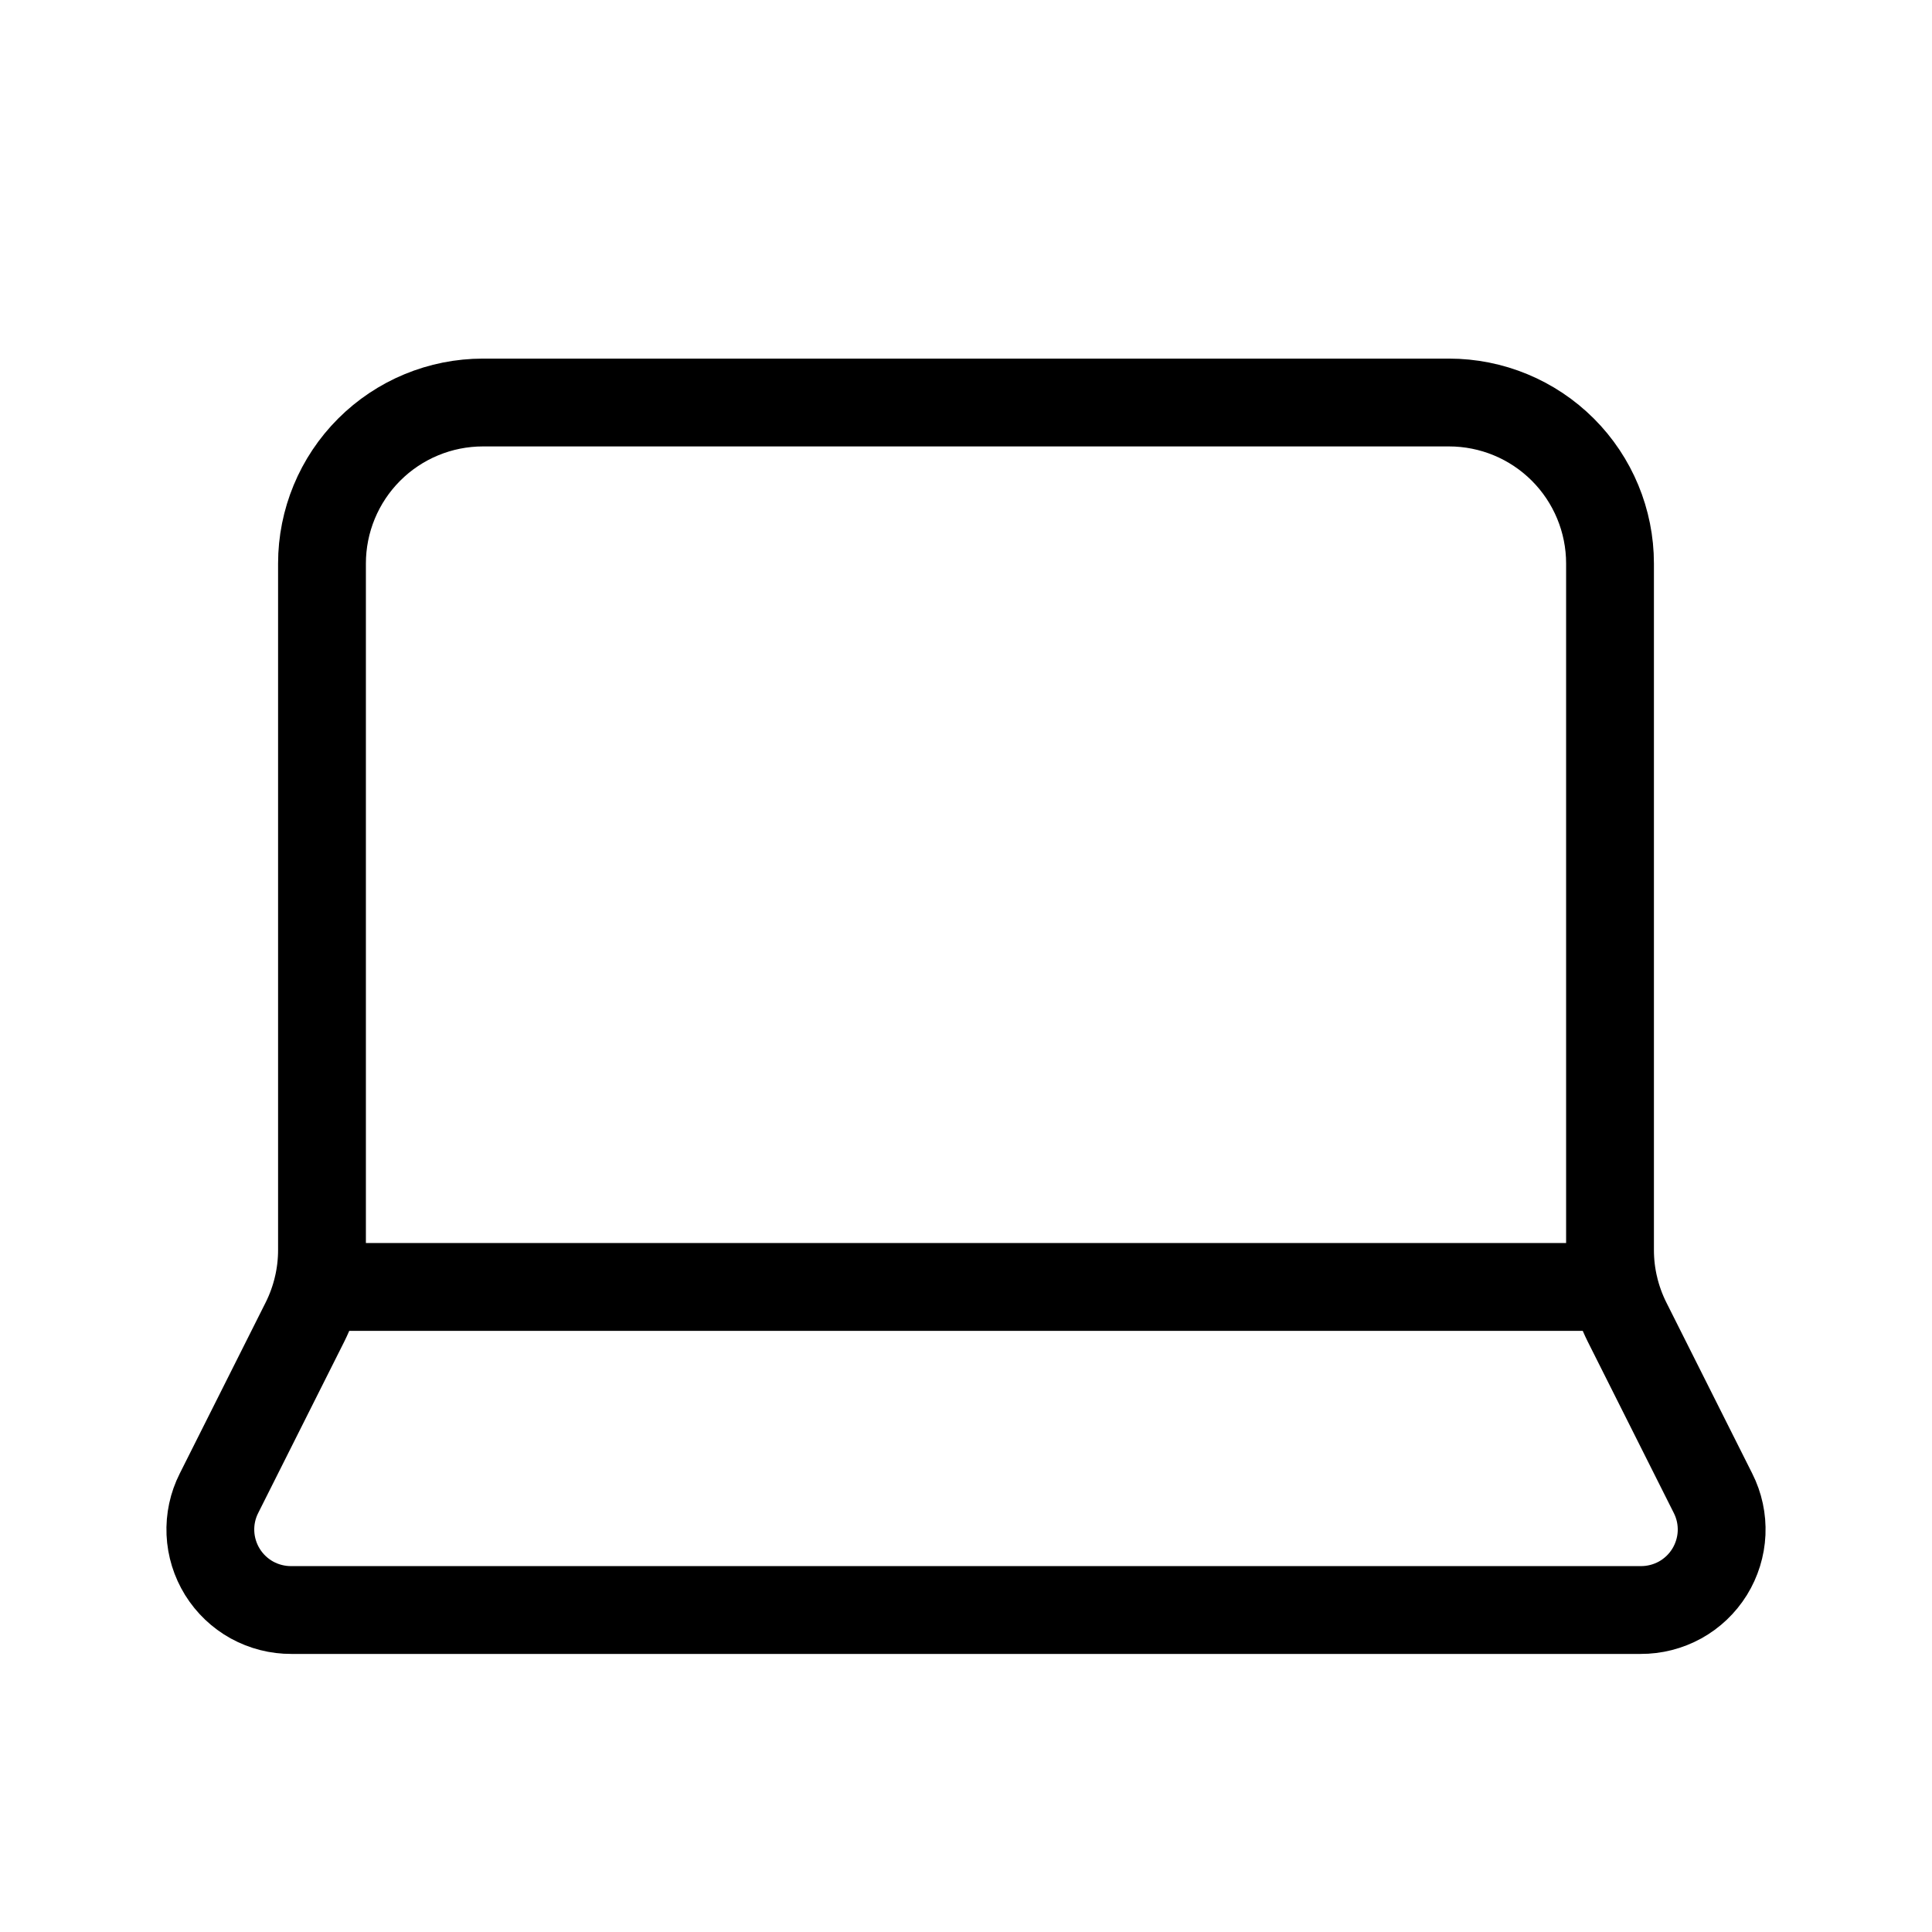
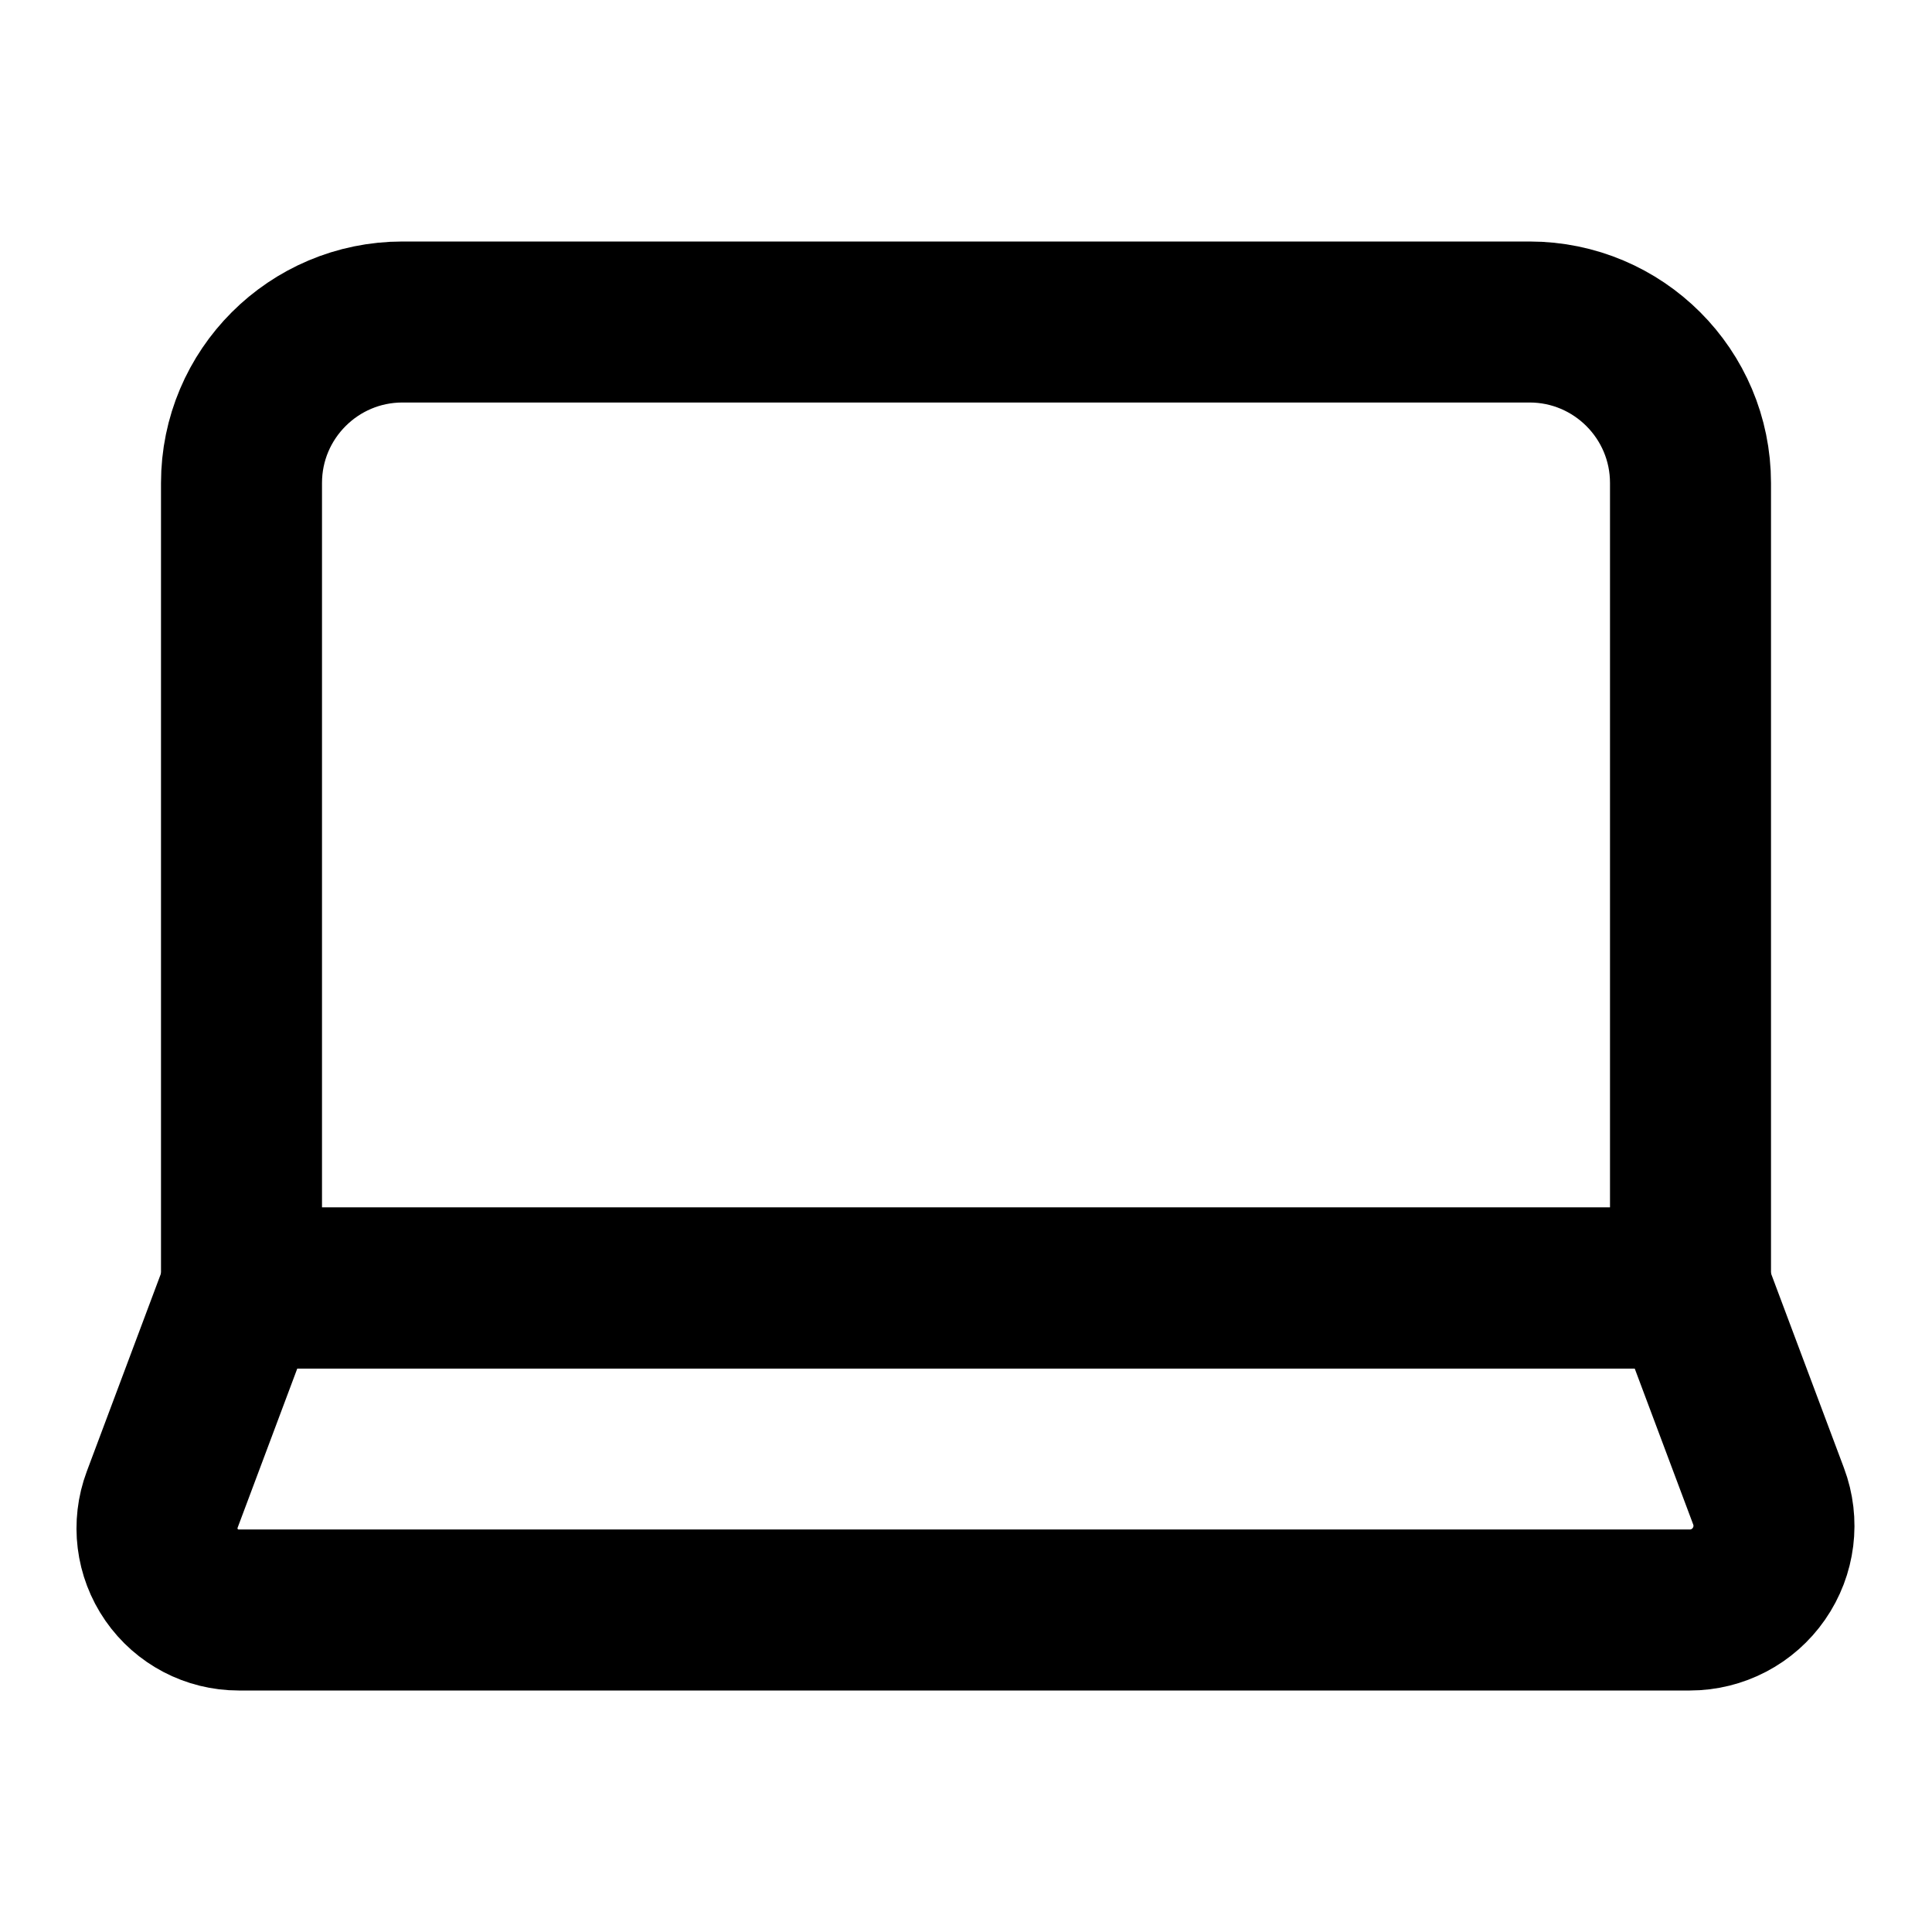
- <svg xmlns="http://www.w3.org/2000/svg" width="24" height="24" viewBox="0 0 24 24" fill="none" stroke="currentColor" stroke-width="2" stroke-linecap="round" stroke-linejoin="round">
-   <g transform="scale(0.545455)">
-     <path d="M36.766 29.309H7.234M33 9.167C33.972 9.167 34.905 9.553 35.593 10.241C36.28 10.928 36.667 11.861 36.667 12.833V28.464C36.666 29.035 36.8 29.598 37.055 30.109L39.013 34.008C39.155 34.289 39.222 34.601 39.208 34.915C39.194 35.228 39.099 35.533 38.934 35.8C38.768 36.067 38.537 36.287 38.262 36.439C37.987 36.59 37.677 36.669 37.363 36.667H6.637C6.323 36.669 6.013 36.59 5.738 36.439C5.463 36.287 5.232 36.067 5.066 35.8C4.901 35.533 4.806 35.228 4.792 34.915C4.778 34.601 4.845 34.289 4.987 34.008L6.945 30.109C7.2 29.598 7.334 29.035 7.333 28.464V12.833C7.333 11.861 7.72 10.928 8.407 10.241C9.095 9.553 10.027 9.167 11 9.167H33Z" />
-   </g>
+ <svg xmlns="http://www.w3.org/2000/svg" width="24" height="24" viewBox="0 0 24 24" fill="none" stroke="currentColor" stroke-width="2" stroke-linejoin="round">
+   <path d="m21 6c0-1.104-.896-2-2-2h-14c-1.104 0-2 .896-2 2v10h18z" />
+   <path d="m21 16h-18s-.551 1.47-.985 2.628c-.117.312-.074.661.116.935s.501.437.835.437h18.025c.343 0 .664-.168.859-.45.196-.282.241-.642.12-.963-.432-1.151-.97-2.587-.97-2.587z" />
</svg>
